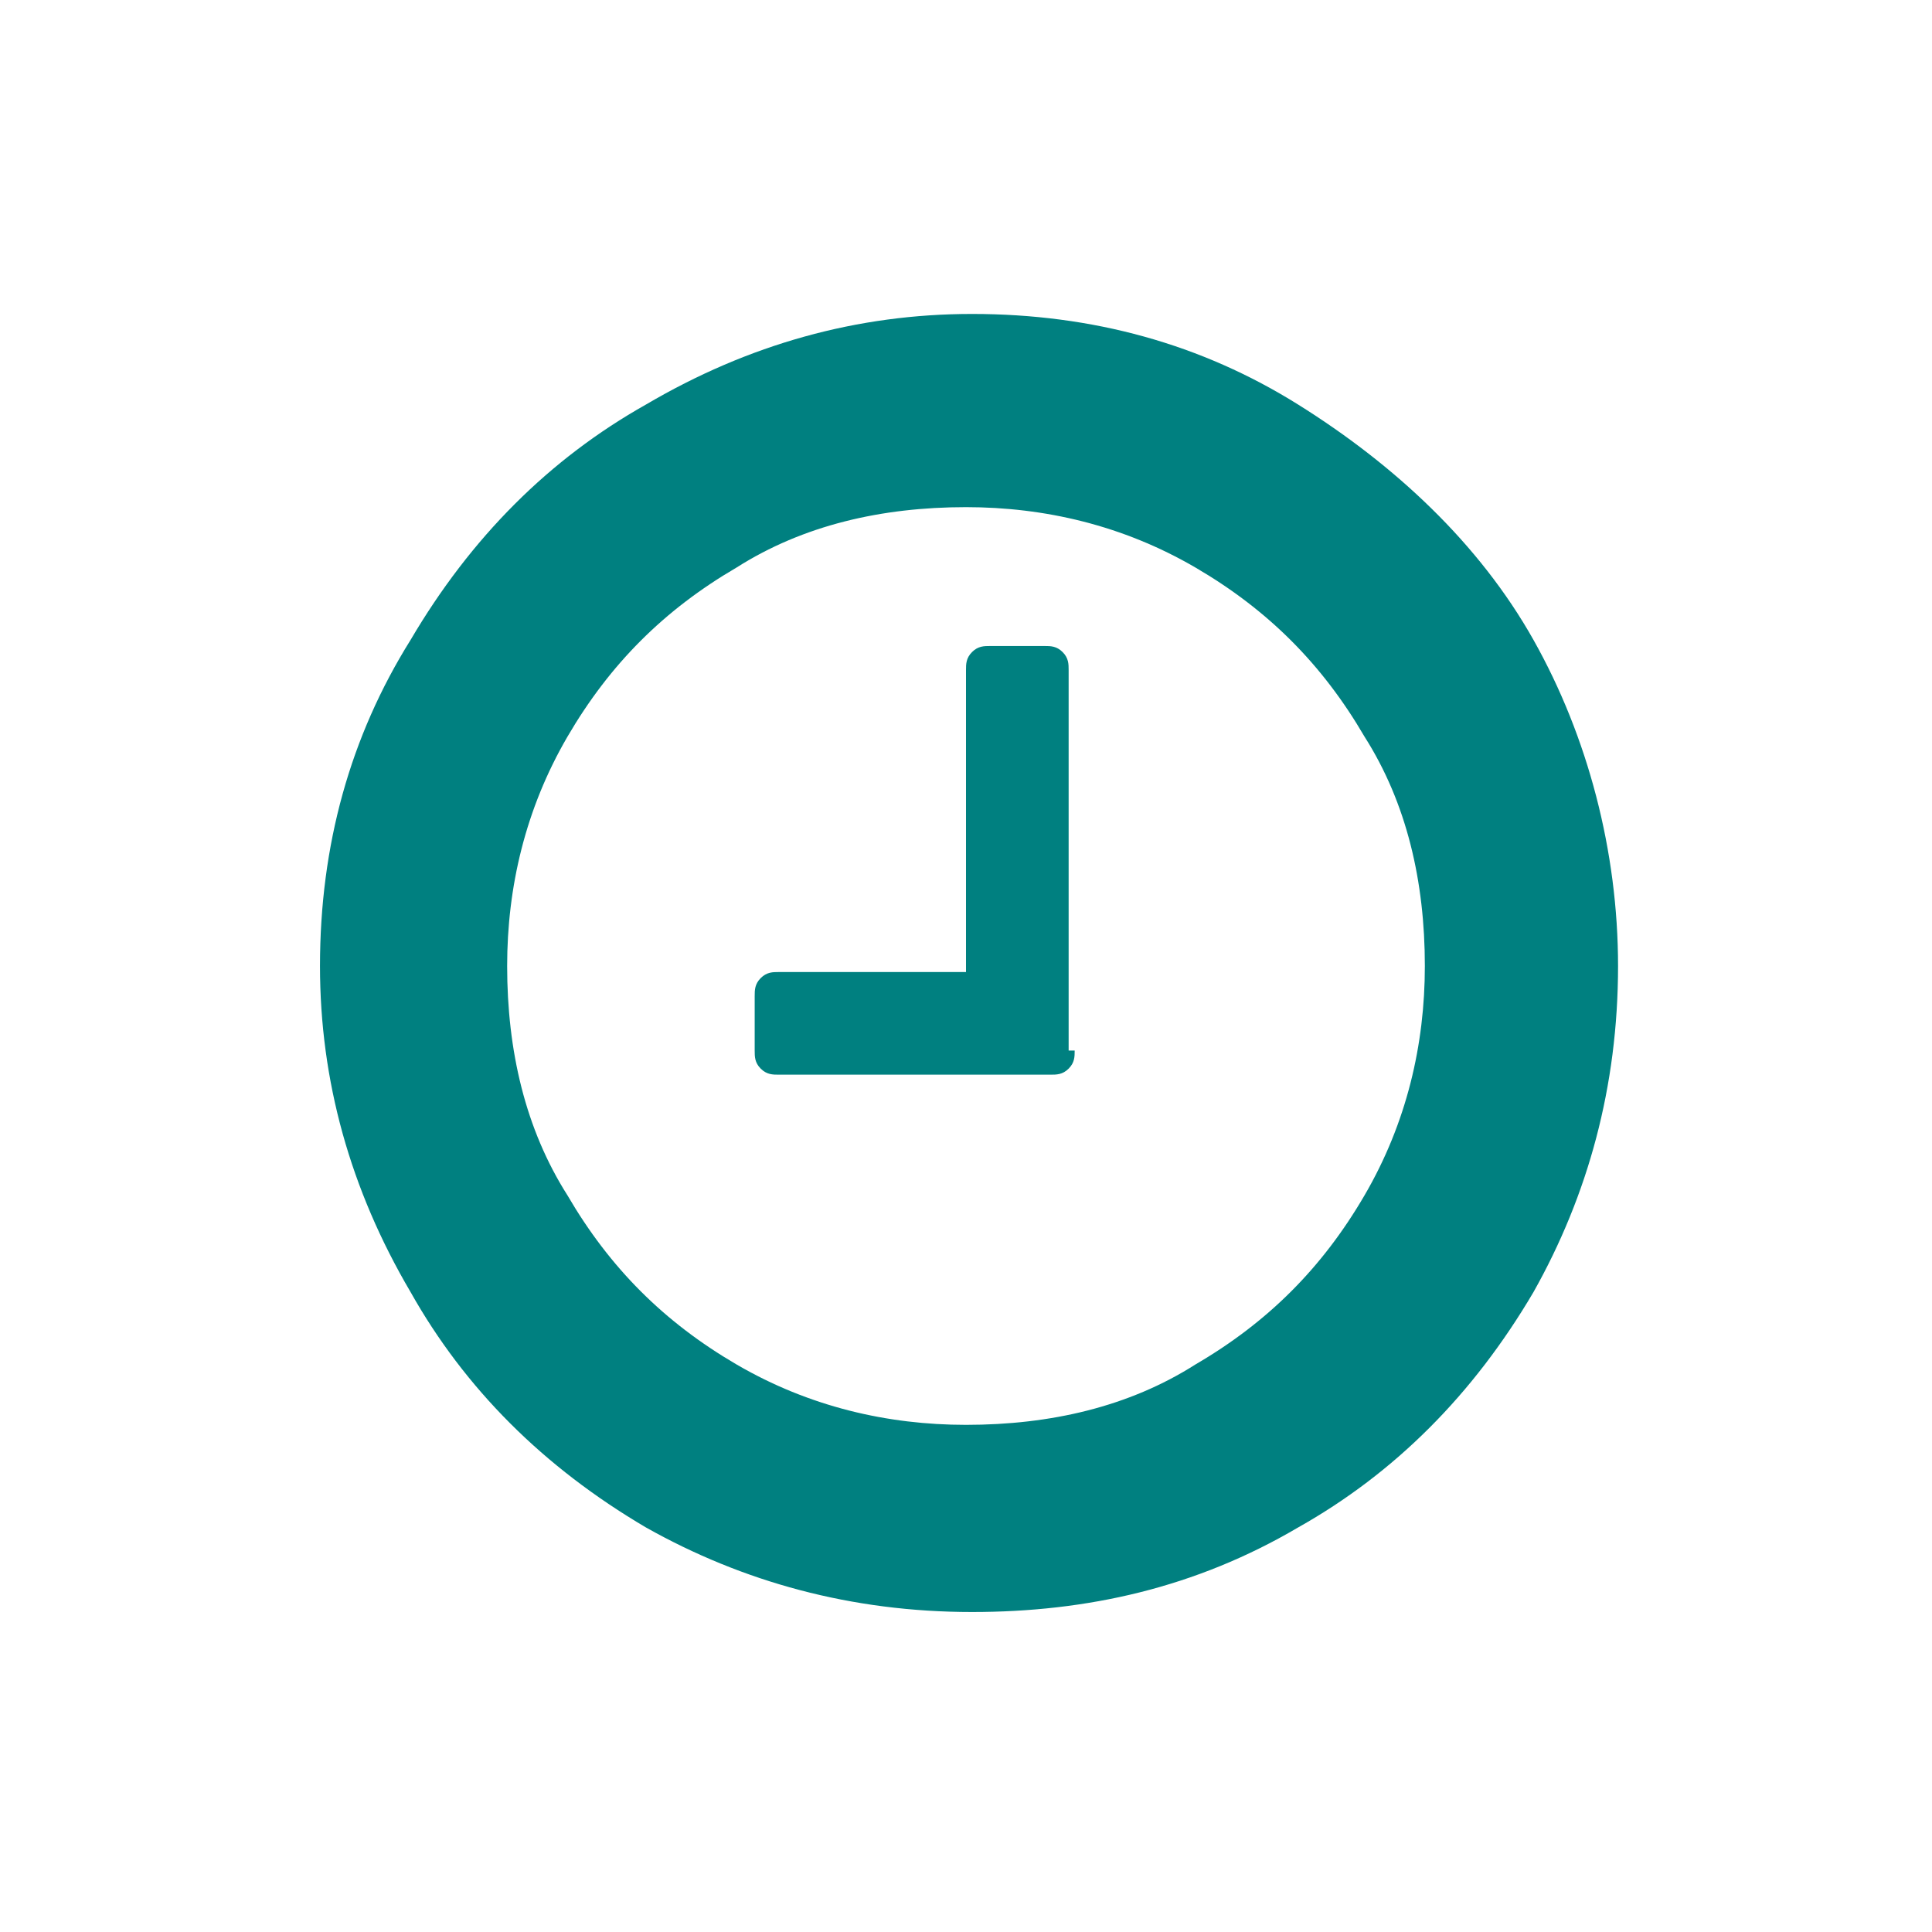
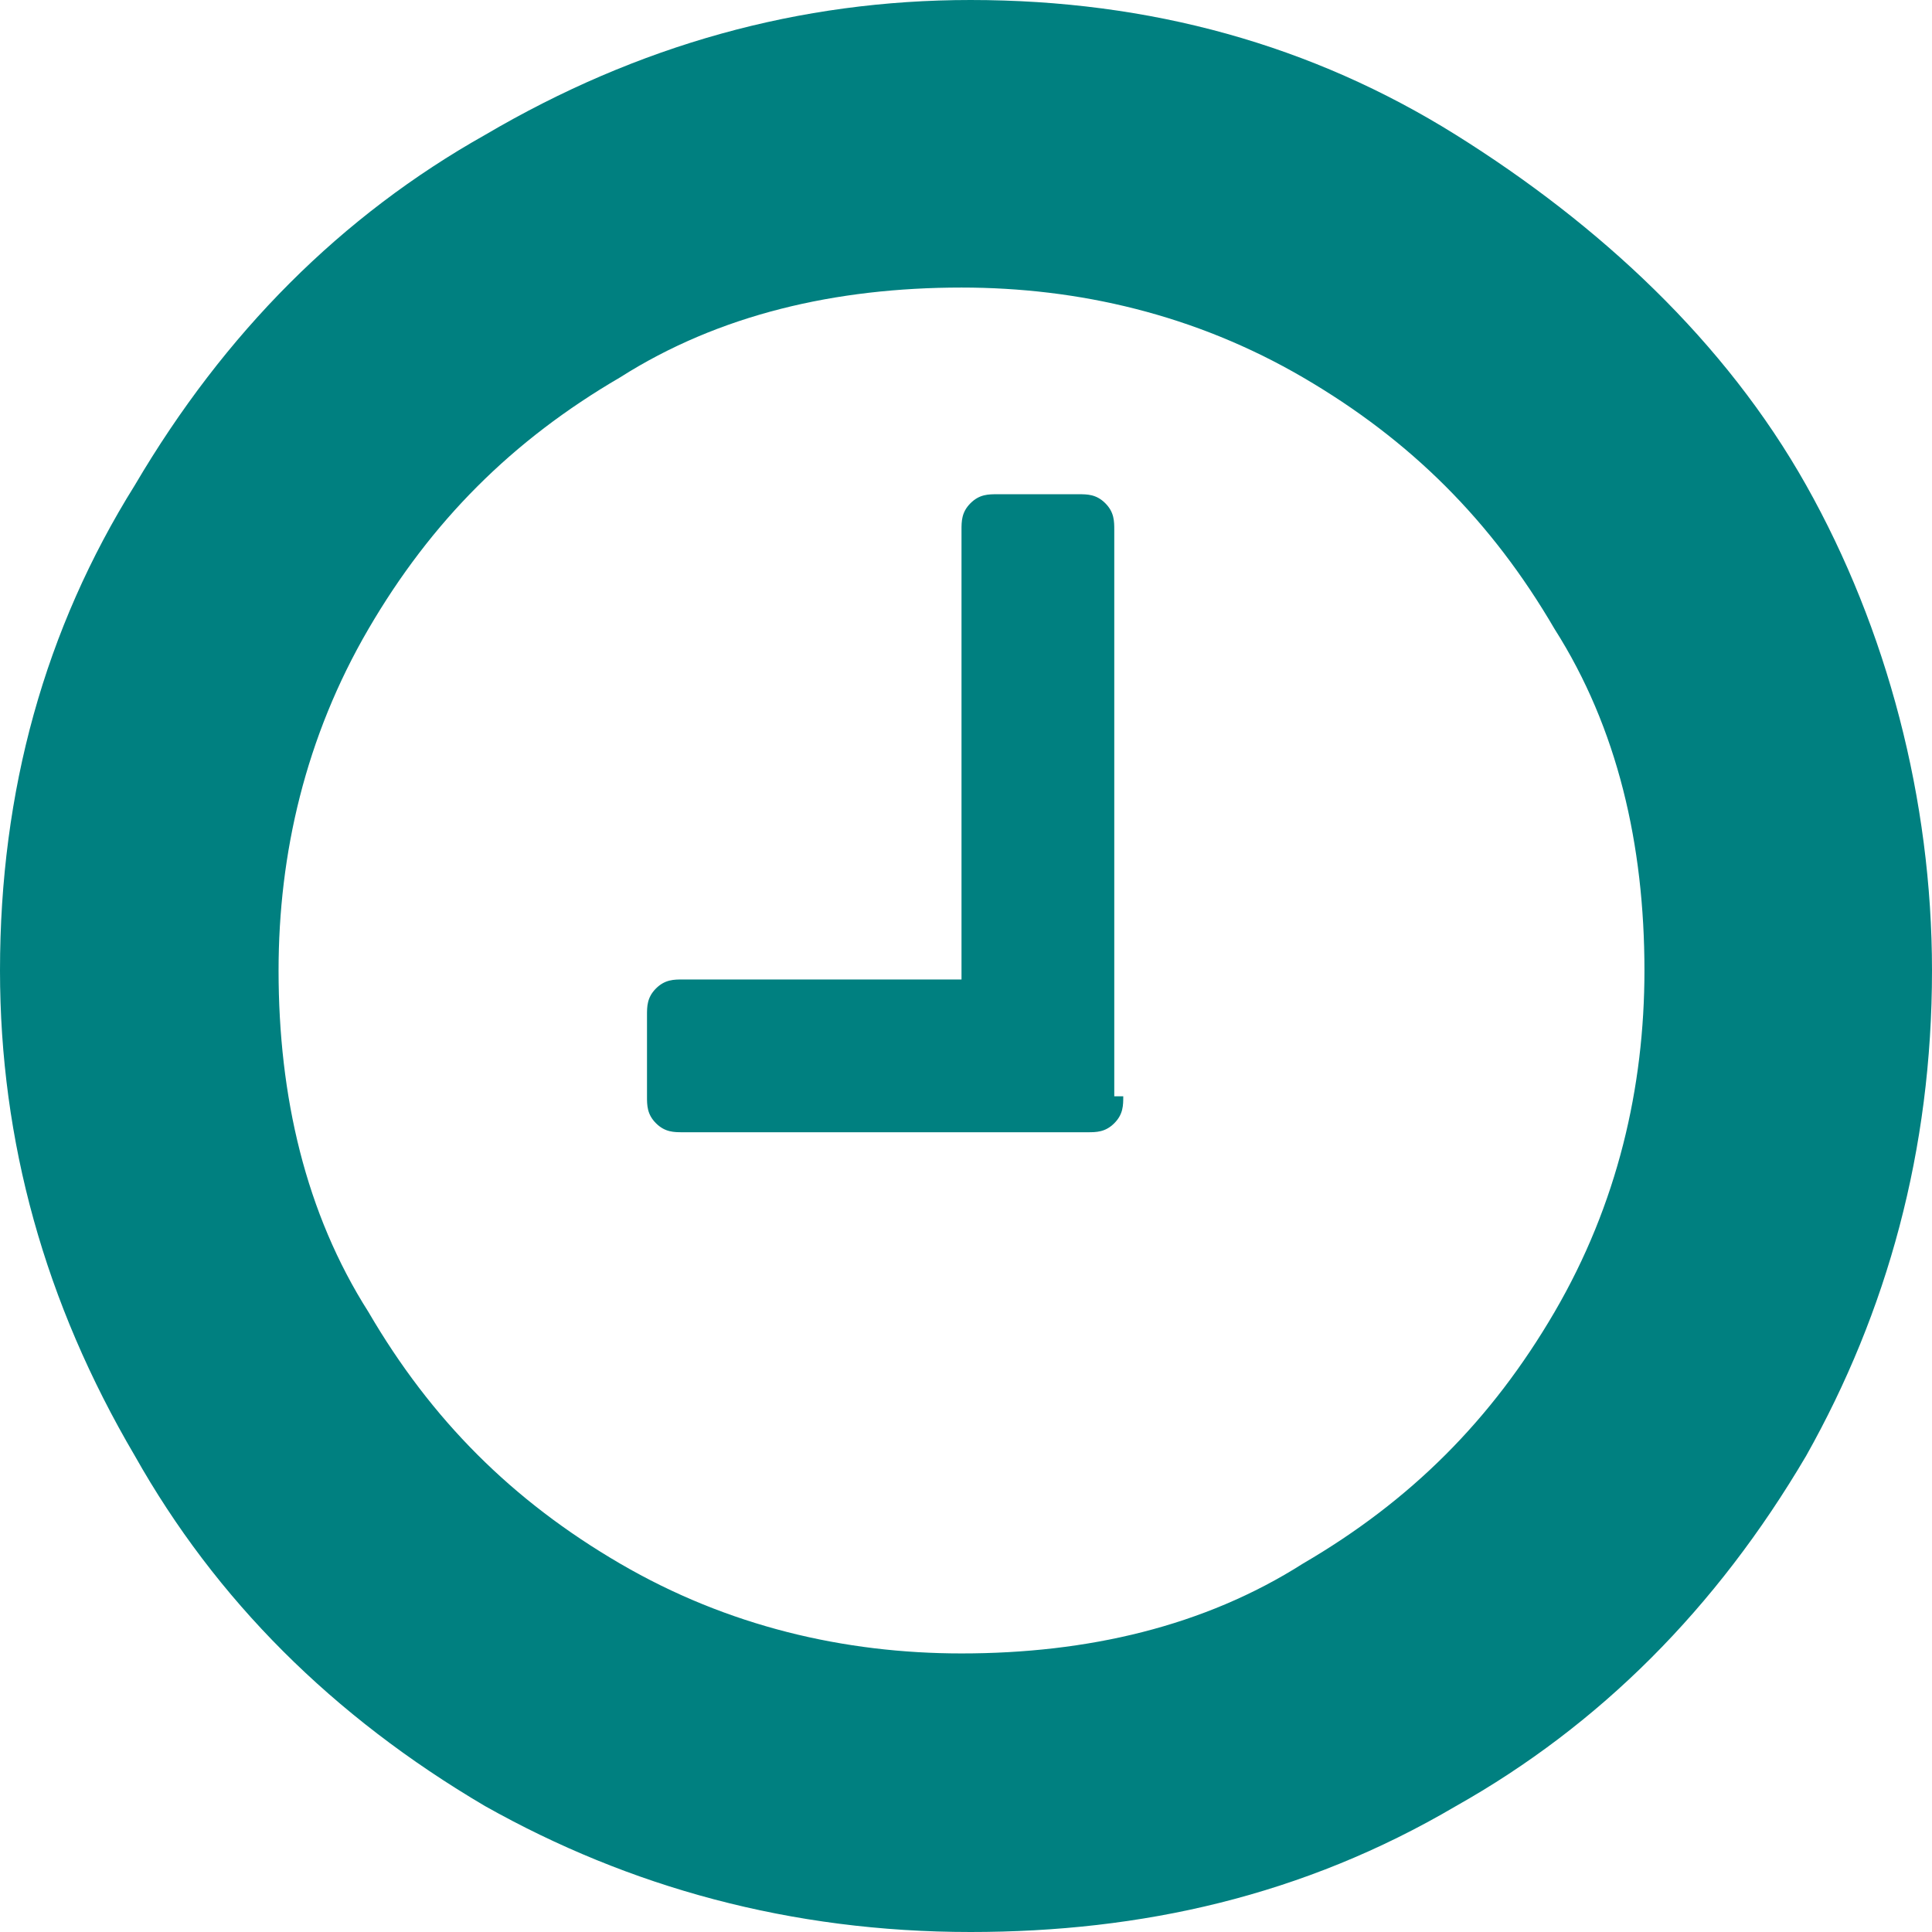
- <svg xmlns="http://www.w3.org/2000/svg" viewBox="0 0 32 32">
-   <path fill="teal" d="M19.8 9.4c-1.2-.7-2.5-1-3.8-1-1.4 0-2.7.3-3.8 1-1.2.7-2.1 1.6-2.8 2.8-.7 1.2-1 2.5-1 3.8 0 1.4.3 2.7 1 3.8.7 1.2 1.6 2.1 2.8 2.8 1.2.7 2.5 1 3.8 1 1.4 0 2.7-.3 3.8-1 1.2-.7 2.1-1.6 2.8-2.8.7-1.2 1-2.5 1-3.8 0-1.4-.3-2.7-1-3.8-.7-1.2-1.6-2.1-2.8-2.8zm-2 8c0 .1 0 .2-.1.3-.1.1-.2.1-.3.1h-4.5c-.1 0-.2 0-.3-.1-.1-.1-.1-.2-.1-.3v-.9c0-.1 0-.2.1-.3.1-.1.2-.1.3-.1H16v-5c0-.1 0-.2.1-.3s.2-.1.3-.1h.9c.1 0 .2 0 .3.1.1.1.1.2.1.3v6.3zm7.6 4c-1 1.7-2.3 3-3.9 3.9-1.7 1-3.5 1.4-5.4 1.4-2 0-3.8-.5-5.4-1.4-1.7-1-3-2.3-3.9-3.9-1-1.7-1.5-3.5-1.5-5.4 0-2 .5-3.8 1.5-5.4 1-1.7 2.3-3 3.9-3.9 1.7-1 3.5-1.5 5.4-1.5 2 0 3.8.5 5.4 1.5s3 2.3 3.9 3.9 1.4 3.5 1.4 5.4c0 2-.5 3.8-1.4 5.4z" />
+ <svg xmlns="http://www.w3.org/2000/svg" viewBox="0 0 21.5 21.5">
+   <path d="M14.5 4.2c-1.2-.7-2.5-1-3.8-1-1.4 0-2.7.3-3.8 1-1.2.7-2.1 1.6-2.8 2.8-.7 1.2-1 2.5-1 3.8 0 1.4.3 2.7 1 3.8.7 1.2 1.6 2.1 2.8 2.8 1.2.7 2.5 1 3.8 1 1.4 0 2.7-.3 3.8-1 1.2-.7 2.1-1.6 2.8-2.8.7-1.2 1-2.5 1-3.8 0-1.4-.3-2.7-1-3.8-.7-1.2-1.6-2.1-2.8-2.8zm-2 8c0 .1 0 .2-.1.3-.1.1-.2.1-.3.1H7.6c-.1 0-.2 0-.3-.1-.1-.1-.1-.2-.1-.3v-.9c0-.1 0-.2.1-.3.1-.1.2-.1.3-.1h3.1v-5c0-.1 0-.2.1-.3.1-.1.2-.1.3-.1h.9c.1 0 .2 0 .3.1.1.1.1.2.1.3v6.3zm7.6 4c-1 1.7-2.3 3-3.9 3.9-1.7 1-3.5 1.4-5.4 1.4-2 0-3.8-.5-5.4-1.4-1.7-1-3-2.3-3.9-3.9-1-1.7-1.5-3.5-1.5-5.4C0 8.8.5 7 1.5 5.4c1-1.7 2.3-3 3.9-3.9C7.1.5 8.9 0 10.8 0c2 0 3.8.5 5.4 1.5 1.6 1 3 2.3 3.9 3.9.9 1.6 1.4 3.5 1.4 5.4 0 2-.5 3.8-1.4 5.4z" fill="teal" />
</svg>
